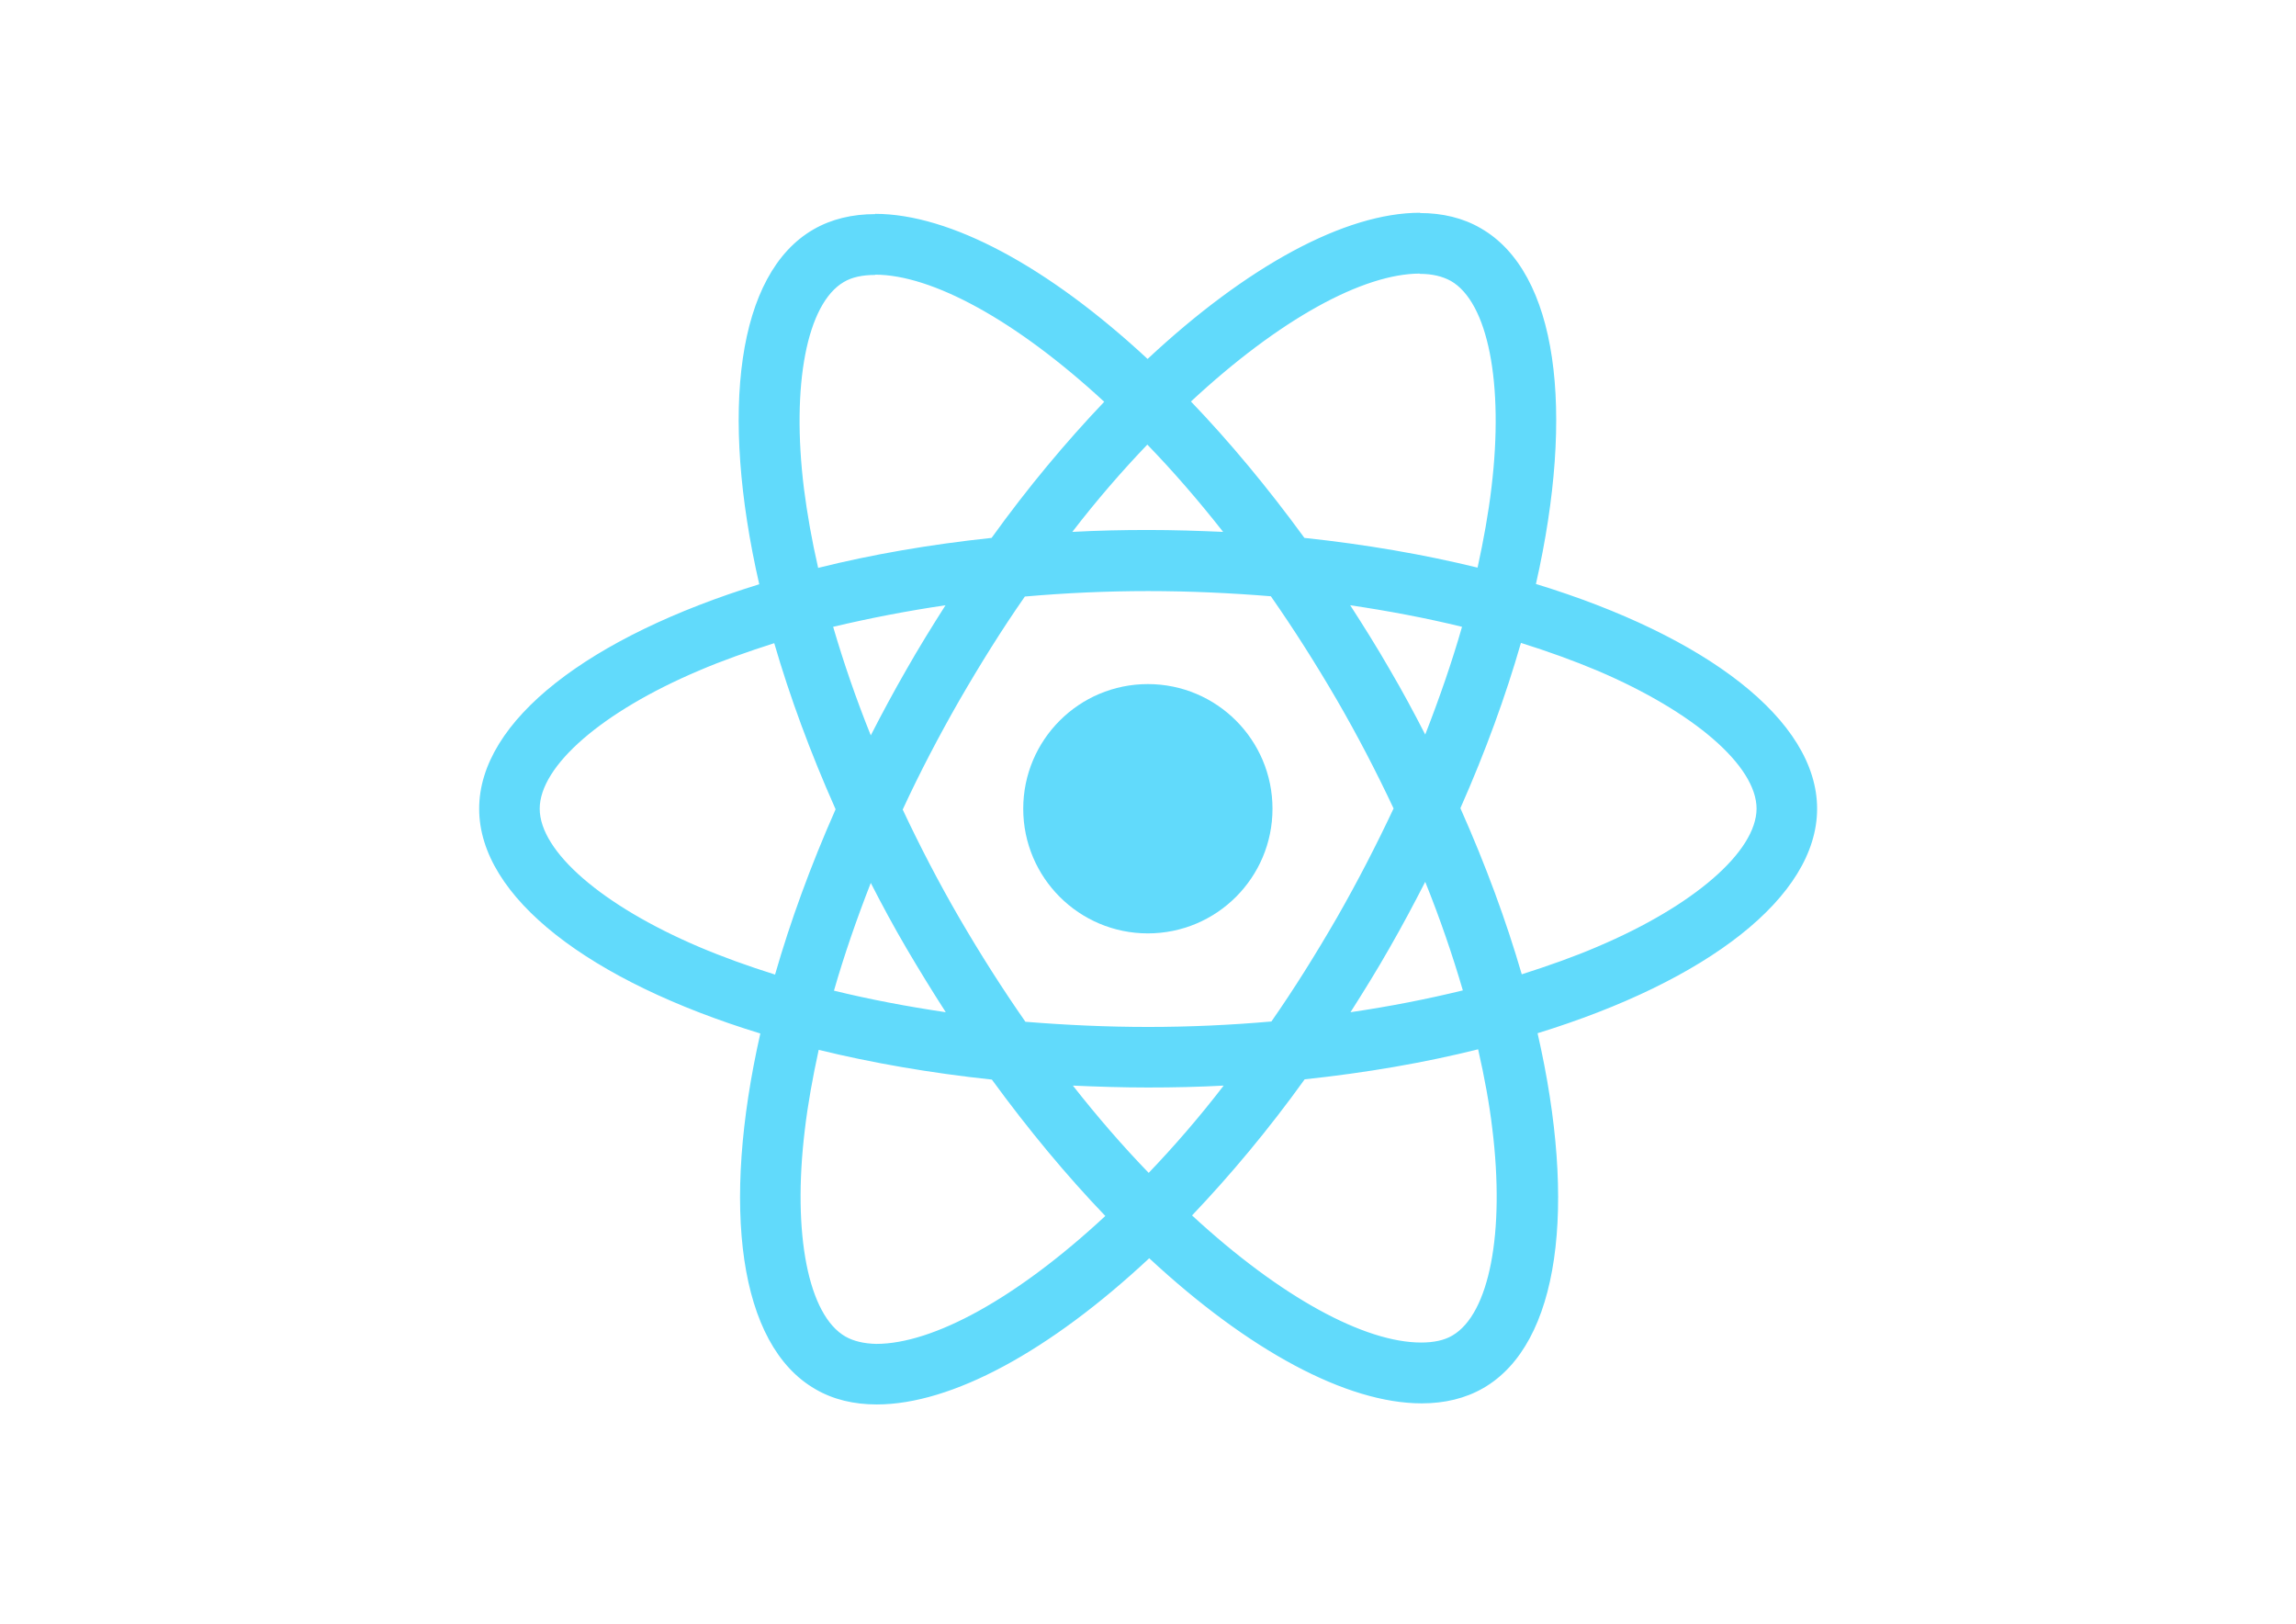
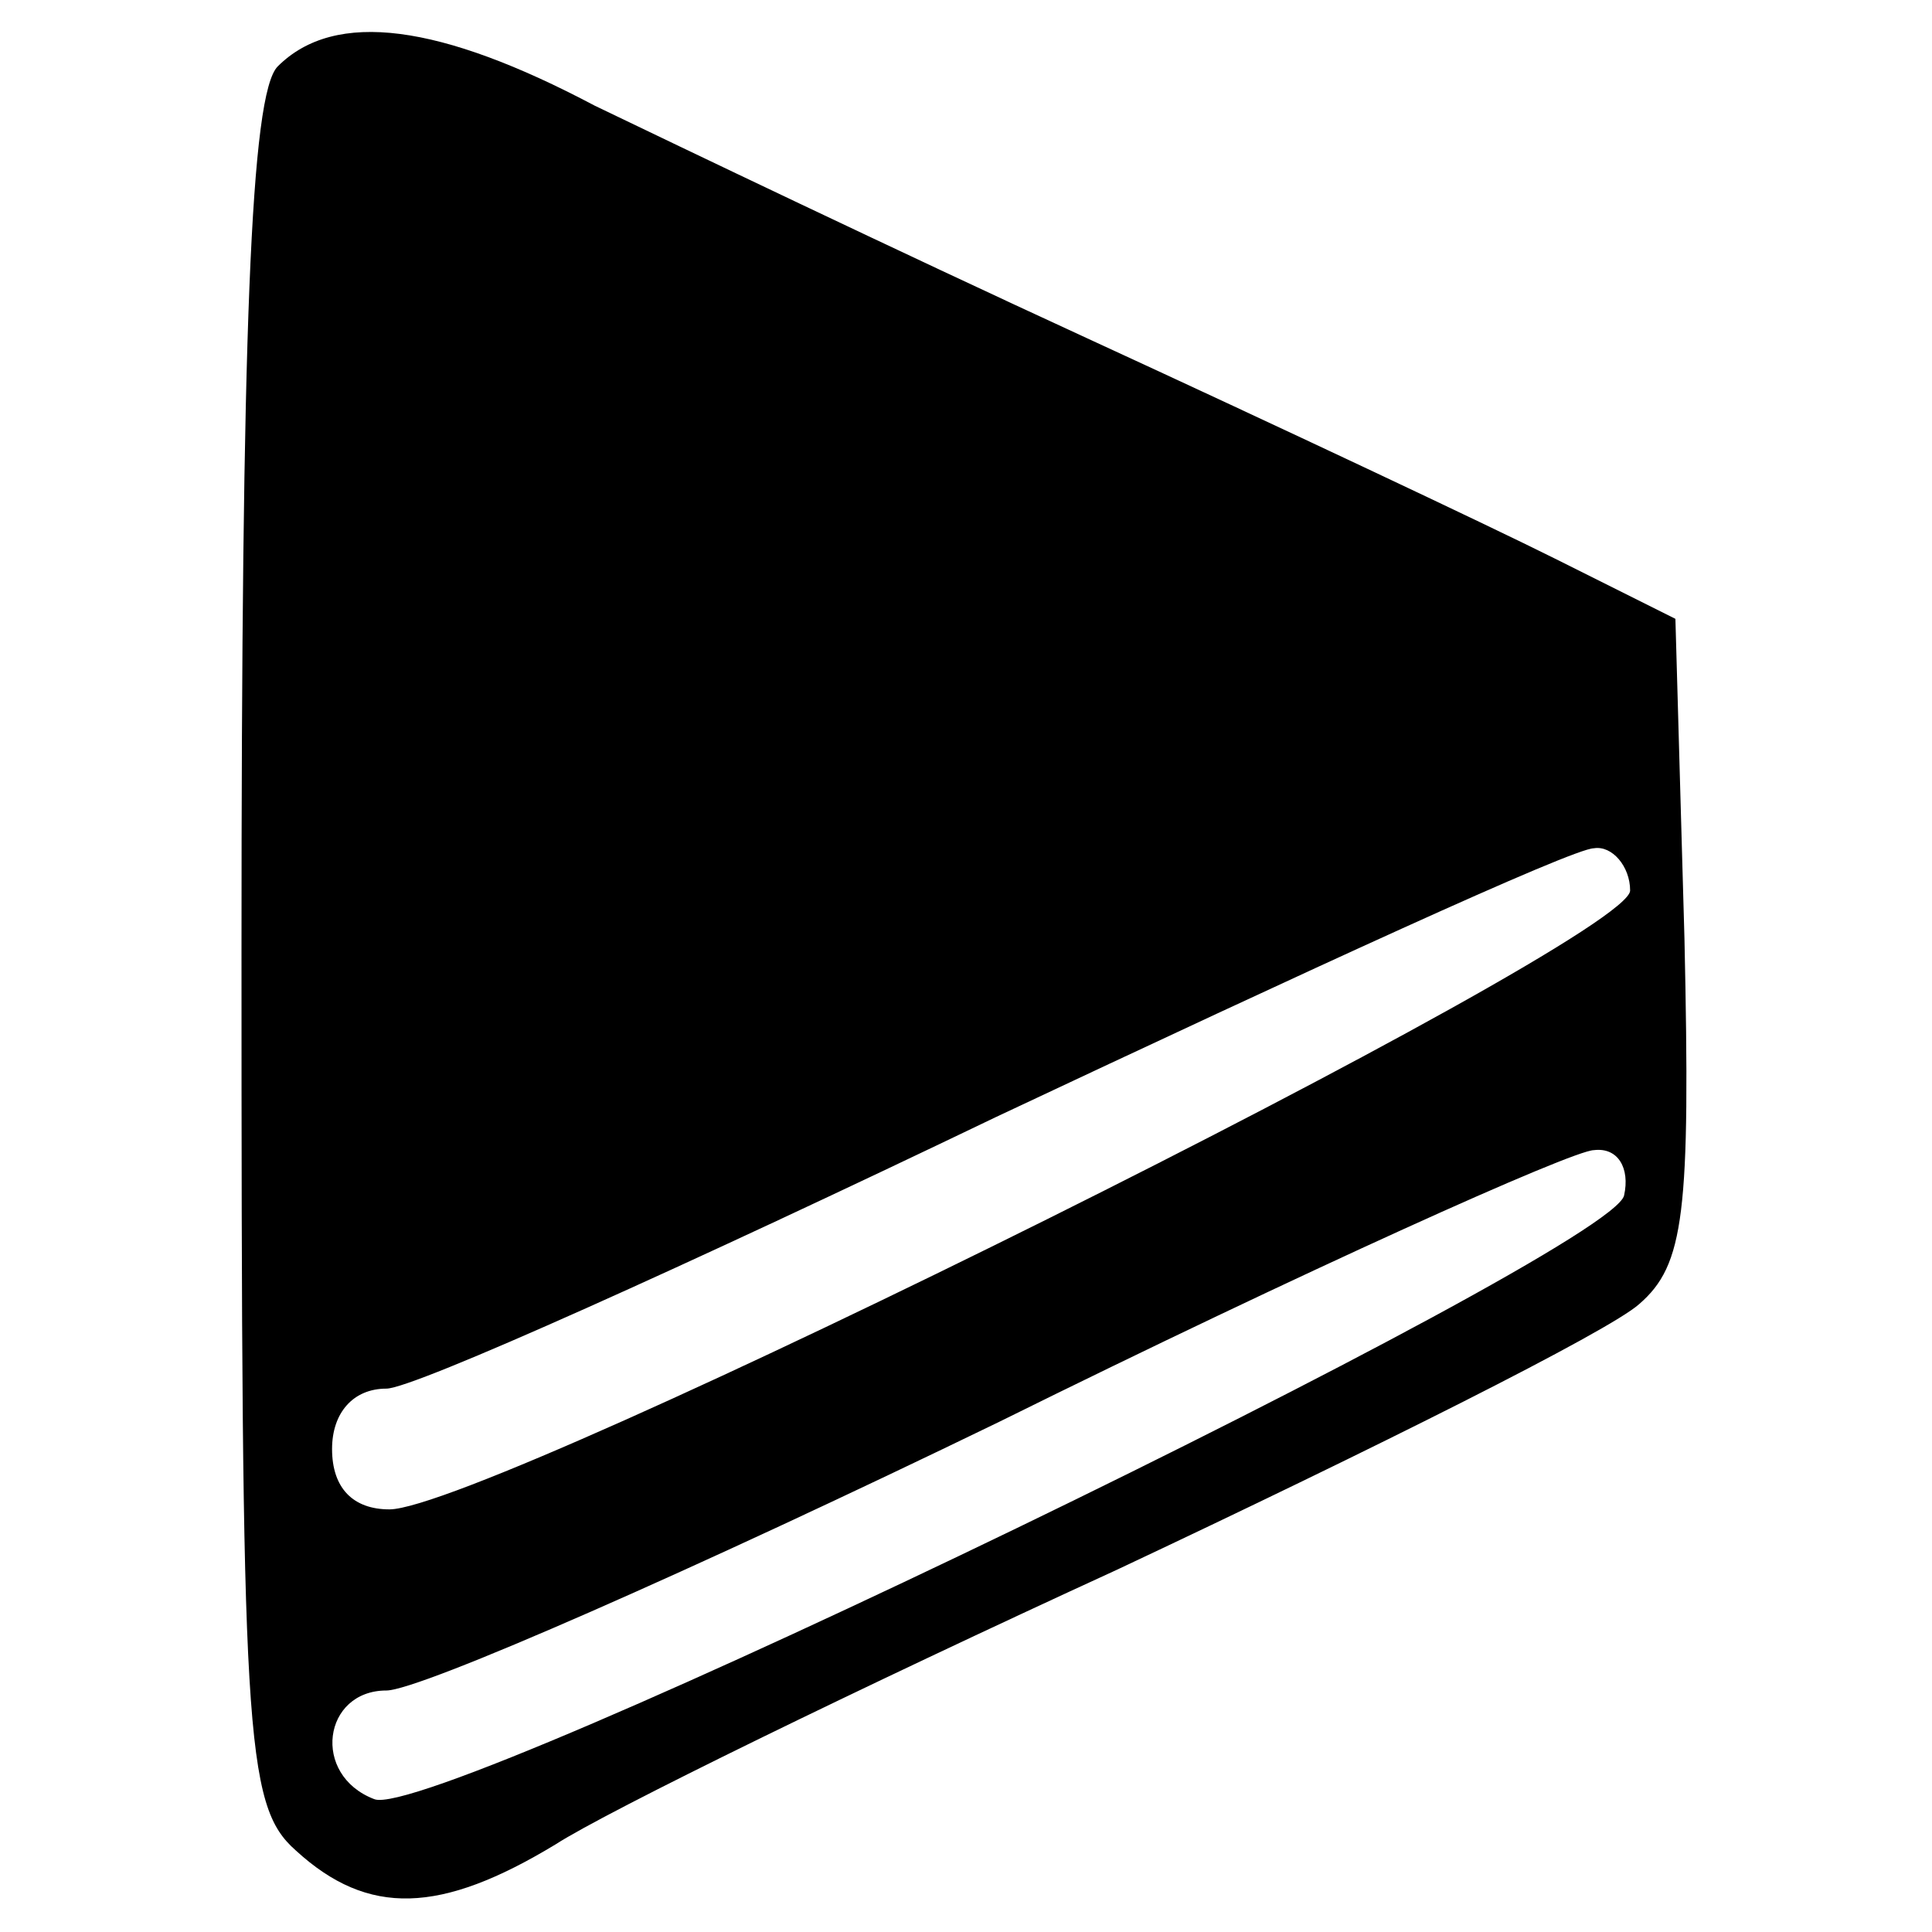
- <svg xmlns="http://www.w3.org/2000/svg" viewBox="0 0 841.9 595.3">
-   <g fill="#61DAFB">
-     <path d="M666.3 296.5c0-32.5-40.7-63.3-103.1-82.4 14.4-63.6 8-114.2-20.2-130.4-6.5-3.8-14.1-5.6-22.4-5.6v22.3c4.6 0 8.3.9 11.4 2.6 13.6 7.8 19.5 37.5 14.9 75.7-1.1 9.4-2.9 19.3-5.1 29.4-19.6-4.8-41-8.5-63.5-10.9-13.5-18.5-27.5-35.3-41.6-50 32.6-30.3 63.2-46.9 84-46.9V78c-27.5 0-63.5 19.6-99.9 53.6-36.4-33.8-72.4-53.2-99.9-53.2v22.3c20.7 0 51.4 16.5 84 46.6-14 14.7-28 31.4-41.3 49.9-22.6 2.4-44 6.1-63.6 11-2.3-10-4-19.7-5.2-29-4.7-38.2 1.1-67.9 14.6-75.8 3-1.8 6.9-2.6 11.5-2.6V78.5c-8.4 0-16 1.8-22.6 5.6-28.1 16.2-34.4 66.7-19.9 130.1-62.2 19.2-102.7 49.9-102.7 82.3 0 32.5 40.7 63.3 103.1 82.4-14.4 63.6-8 114.2 20.2 130.4 6.5 3.8 14.1 5.6 22.5 5.6 27.5 0 63.5-19.6 99.9-53.6 36.4 33.8 72.4 53.2 99.9 53.2 8.4 0 16-1.8 22.6-5.6 28.1-16.2 34.4-66.7 19.9-130.1 62-19.1 102.5-49.9 102.5-82.3zm-130.2-66.7c-3.7 12.9-8.3 26.2-13.5 39.5-4.1-8-8.4-16-13.1-24-4.6-8-9.5-15.8-14.4-23.4 14.2 2.1 27.9 4.7 41 7.9zm-45.8 106.5c-7.8 13.5-15.8 26.3-24.1 38.2-14.9 1.3-30 2-45.2 2-15.1 0-30.2-.7-45-1.9-8.3-11.9-16.4-24.6-24.2-38-7.6-13.1-14.5-26.4-20.8-39.8 6.2-13.4 13.2-26.8 20.7-39.9 7.8-13.5 15.8-26.3 24.1-38.2 14.9-1.3 30-2 45.2-2 15.1 0 30.2.7 45 1.9 8.3 11.9 16.4 24.6 24.2 38 7.6 13.1 14.5 26.4 20.8 39.8-6.3 13.4-13.2 26.8-20.7 39.9zm32.3-13c5.4 13.4 10 26.8 13.8 39.8-13.1 3.2-26.9 5.9-41.2 8 4.9-7.7 9.8-15.6 14.4-23.7 4.6-8 8.9-16.1 13-24.1zM421.2 430c-9.3-9.6-18.6-20.3-27.8-32 9 .4 18.2.7 27.5.7 9.4 0 18.7-.2 27.8-.7-9 11.7-18.3 22.4-27.5 32zm-74.4-58.9c-14.2-2.1-27.9-4.7-41-7.9 3.7-12.9 8.3-26.2 13.5-39.5 4.1 8 8.4 16 13.1 24 4.7 8 9.5 15.8 14.4 23.4zM420.7 163c9.3 9.6 18.6 20.3 27.8 32-9-.4-18.2-.7-27.5-.7-9.4 0-18.7.2-27.8.7 9-11.7 18.3-22.4 27.5-32zm-74 58.9c-4.9 7.7-9.8 15.6-14.4 23.7-4.6 8-8.9 16-13 24-5.4-13.4-10-26.8-13.8-39.8 13.1-3.1 26.9-5.8 41.2-7.9zm-90.5 125.2c-35.4-15.1-58.3-34.9-58.3-50.6 0-15.7 22.9-35.6 58.3-50.6 8.6-3.7 18-7 27.7-10.1 5.7 19.6 13.2 40 22.5 60.9-9.2 20.8-16.6 41.1-22.2 60.6-9.9-3.1-19.3-6.5-28-10.2zM310 490c-13.6-7.8-19.5-37.5-14.9-75.7 1.1-9.4 2.9-19.3 5.1-29.4 19.6 4.8 41 8.5 63.5 10.9 13.5 18.5 27.5 35.3 41.6 50-32.6 30.3-63.2 46.9-84 46.9-4.5-.1-8.3-1-11.3-2.7zm237.2-76.2c4.7 38.2-1.1 67.9-14.6 75.8-3 1.8-6.9 2.6-11.5 2.6-20.7 0-51.4-16.5-84-46.6 14-14.7 28-31.4 41.3-49.9 22.6-2.4 44-6.1 63.6-11 2.3 10.1 4.1 19.8 5.2 29.1zm38.5-66.7c-8.6 3.7-18 7-27.7 10.1-5.7-19.6-13.2-40-22.5-60.9 9.2-20.8 16.6-41.1 22.2-60.6 9.9 3.1 19.3 6.5 28.1 10.2 35.4 15.1 58.3 34.9 58.3 50.6-.1 15.7-23 35.6-58.4 50.6zM320.8 78.4z" />
-     <circle cx="420.9" cy="296.5" r="45.7" />
-     <path d="M520.5 78.1z" />
+ <svg xmlns="http://www.w3.org/2000/svg" version="1.0" width="64pt" height="64pt" viewBox="0 0 64 64" preserveAspectRatio="xMidYMid meet">
+   <g transform="translate(0,64) scale(0.1,-0.1)" fill="#000000" stroke="none">
+     <path d="M92 618 c-9 -9 -12 -88 -12 -293 0 -260 1 -283 18 -298 24 -22 48 -21 86 2 17 11 101 52 186 91 85 40 163 79 173 88 15 13 17 30 15 121 l-3 106 -40 20 c-22 11 -92 44 -155 73 -63 29 -136 64 -163 77 -51 27 -86 32 -105 13z m448 -273 c0 -17 -378 -205 -411 -205 -12 0 -19 7 -19 20 0 12 7 20 18 20 9 0 100 41 202 90 102 48 191 89 198 89 6 1 12 -6 12 -14z m-2 -101 c-4 -19 -394 -208 -414 -200 -21 8 -17 36 4 36 11 0 102 40 203 89 101 50 190 90 197 90 8 1 12 -6 10 -15z" />
  </g>
</svg>
